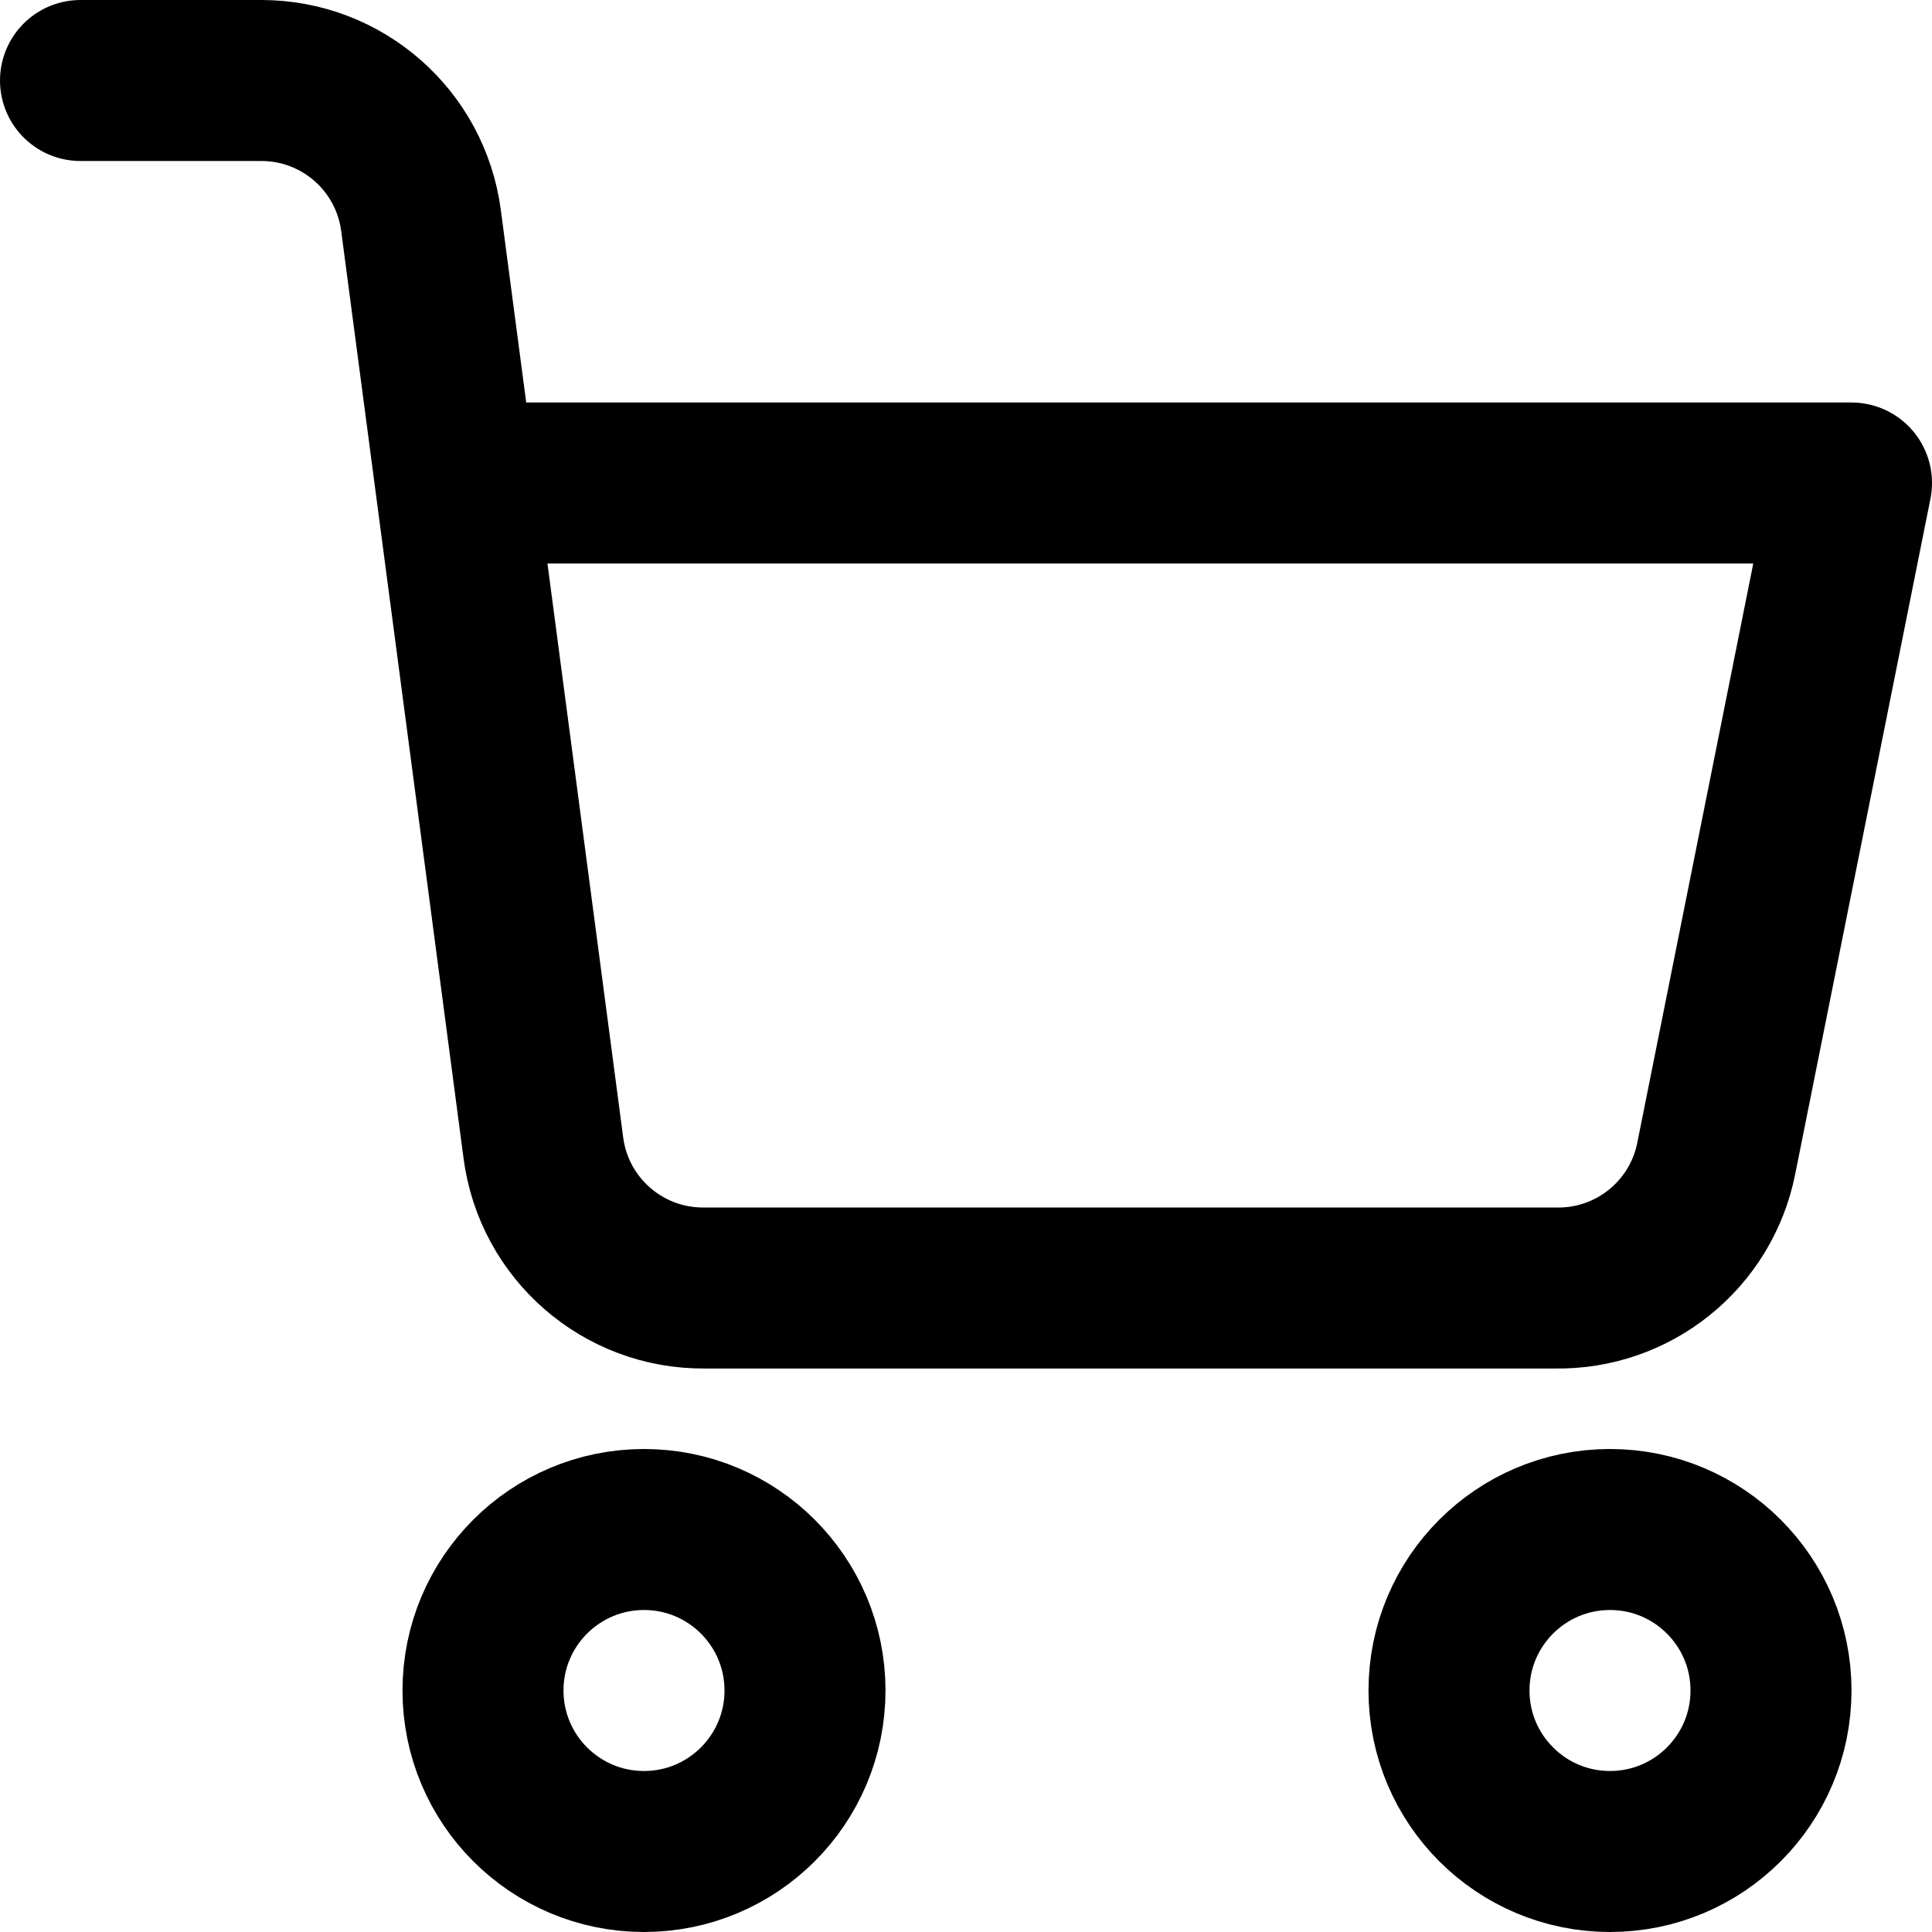
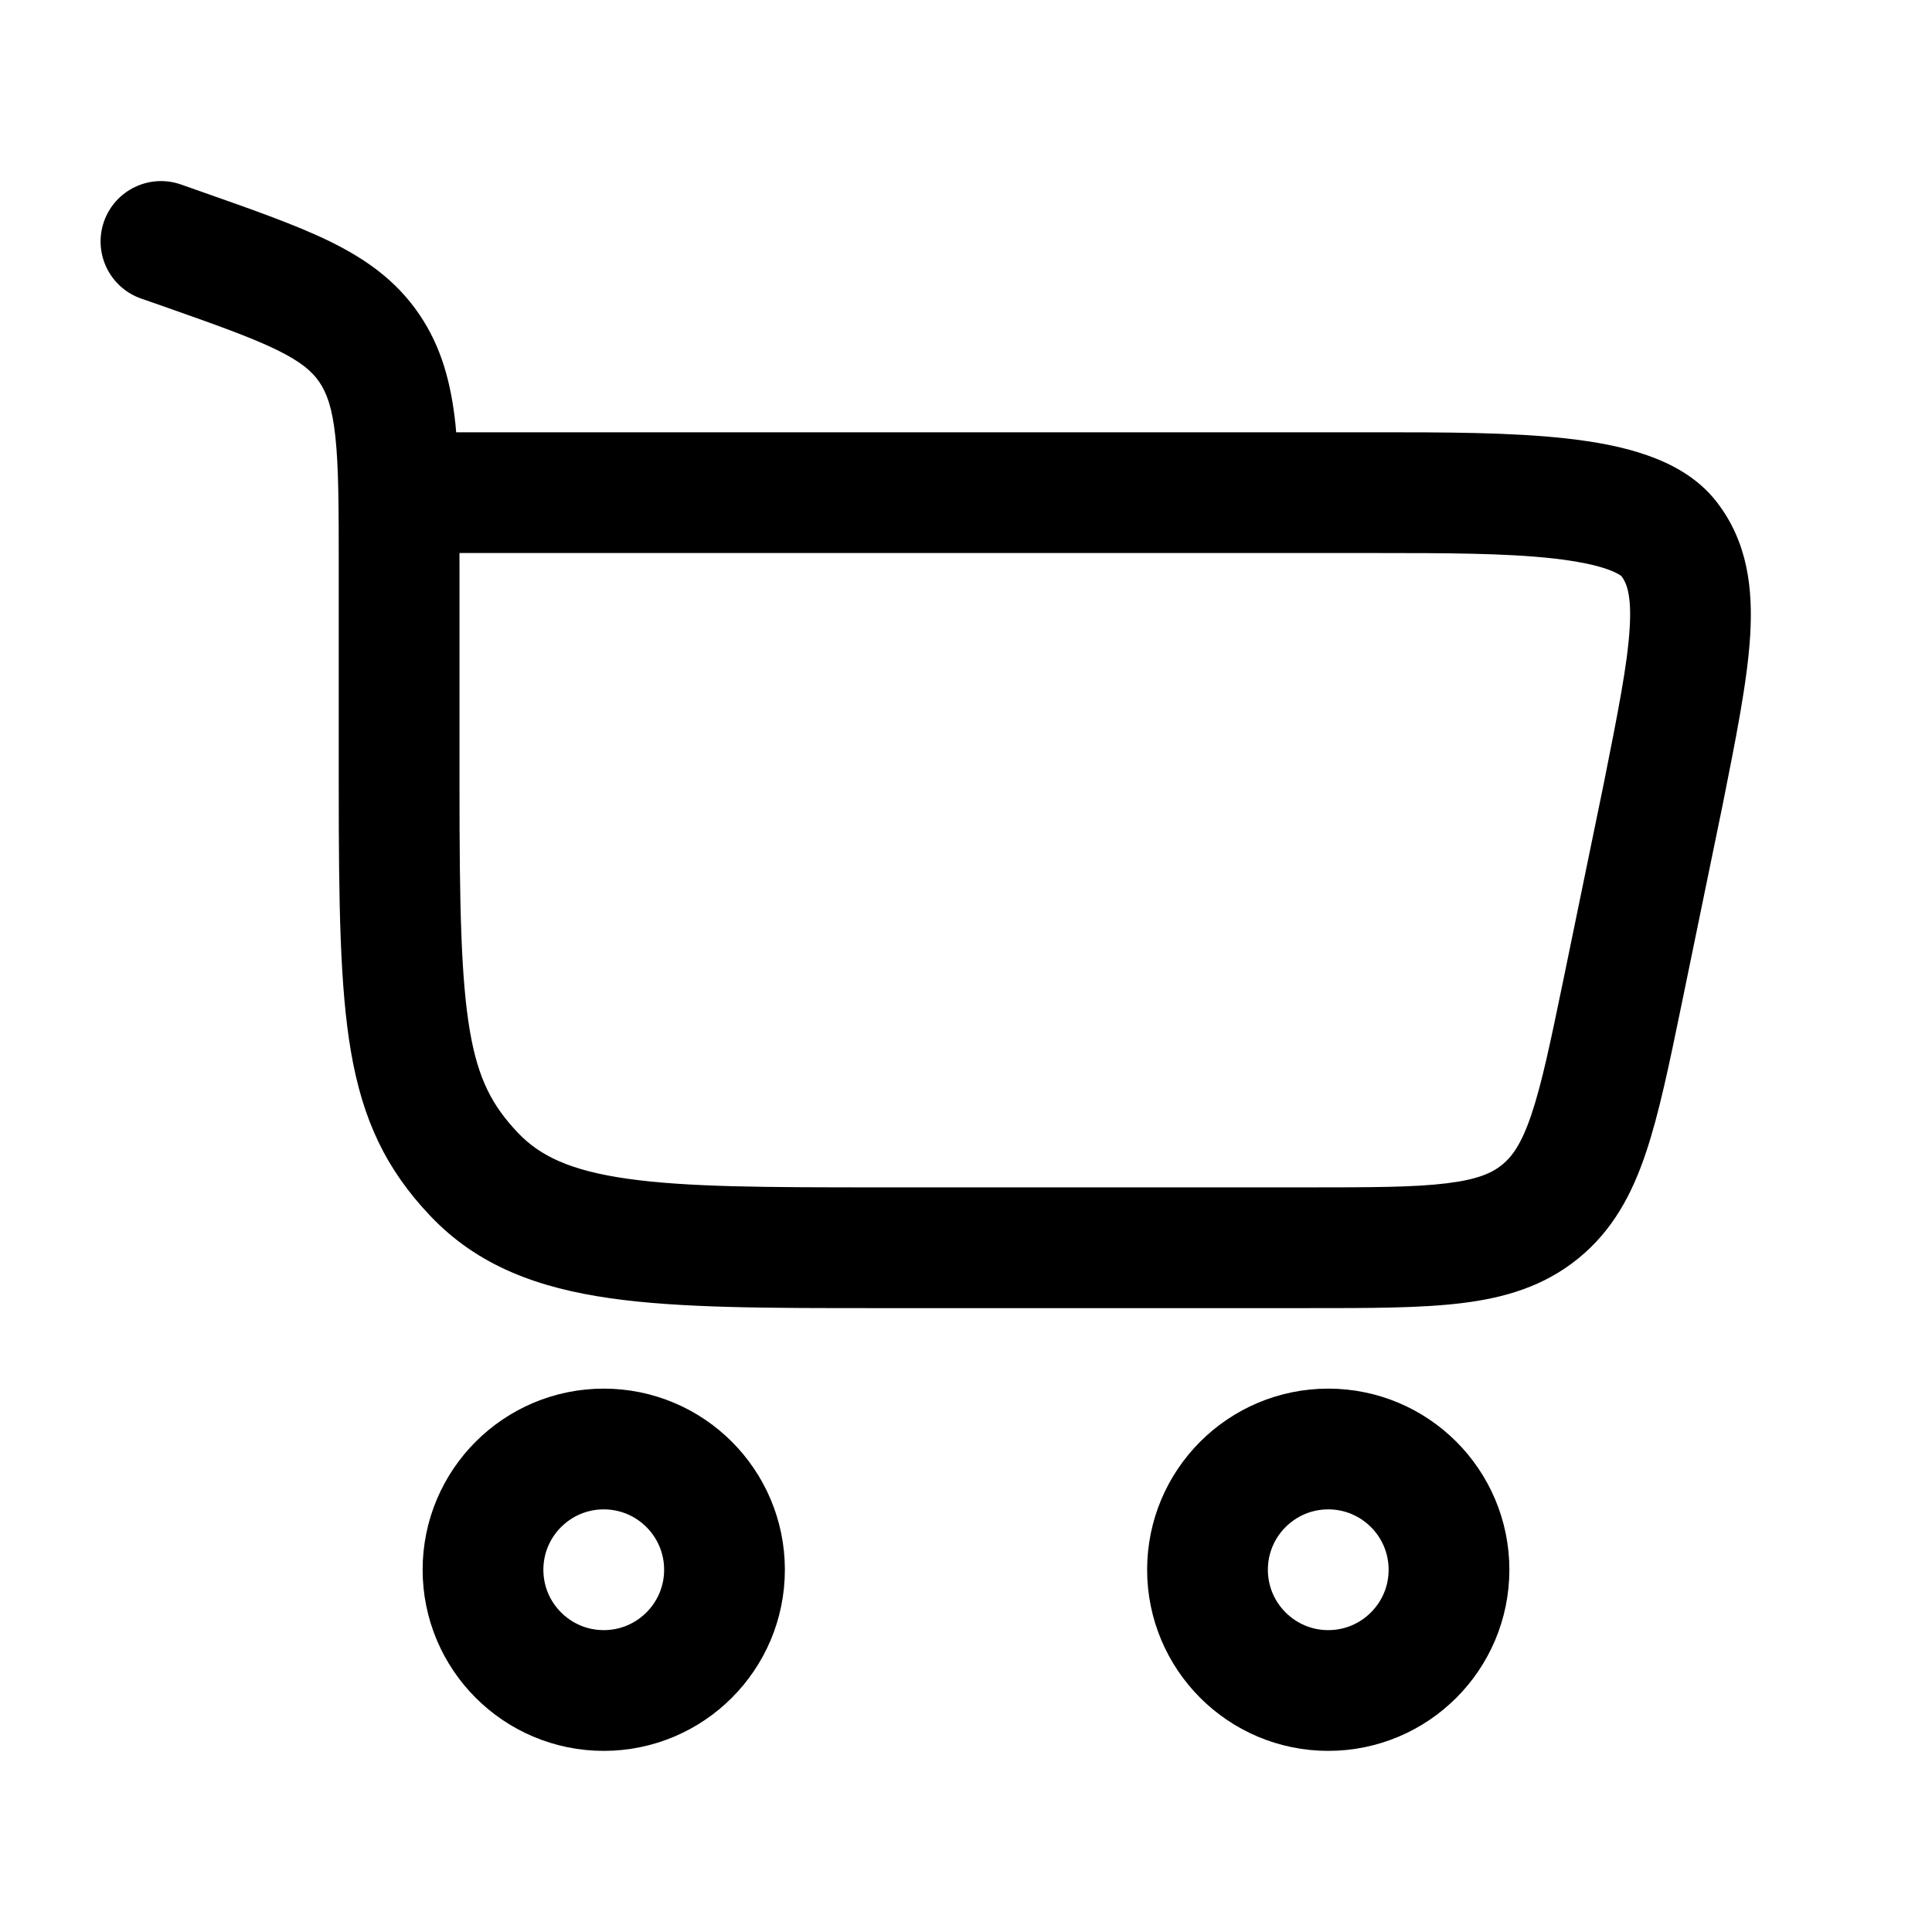
- <svg xmlns="http://www.w3.org/2000/svg" viewBox="0 0 24 24" width="24" height="24" stroke="currentColor" fill="none" stroke-width="2" stroke-linecap="round" stroke-linejoin="round">
+ <svg xmlns="http://www.w3.org/2000/svg" viewBox="0 0 24 24" fill="none">
  <defs>
    <style>
      @keyframes draw {
        0% {
          stroke-dasharray: 0, 96;
          stroke-dashoffset: 24;
        }
        100% {
          stroke-dasharray: 96, 0;
          stroke-dashoffset: 0;
        }
      }

      path {
        animation: draw 2s linear forwards;
      }
-       circle {
-         animation: draw 2s linear forwards;
-       }
    </style>
  </defs>
-   <circle cx="8" cy="21" r="2" />
-   <circle cx="20" cy="21" r="2" />
-   <path d="M5.67 6H23l-1.68 8.39a2 2 0 0 1-2 1.61H8.75a2 2 0 0 1-2-1.74L5.23 2.74A2 2 0 0 0 3.25 1H1" />
+   <g id="SVGRepo_bgCarrier" stroke-width="0" />
+   <g id="SVGRepo_tracerCarrier" stroke-linecap="round" stroke-linejoin="round" />
+   <g id="SVGRepo_iconCarrier">
+     <path d="M7.5 18C8.328 18 9 18.672 9 19.5C9 20.328 8.328 21 7.5 21C6.672 21 6 20.328 6 19.5C6 18.672 6.672 18 7.5 18Z" stroke="currentColor" stroke-width="1.5" />
+     <path d="M16.5 18C17.328 18 18 18.672 18 19.5C18 20.328 17.328 21 16.5 21C15.672 21 15 20.328 15 19.5C15 18.672 15.672 18 16.5 18Z" stroke="currentColor" stroke-width="1.5" />
+     <path d="M2.261 3.092L2.51 2.384H2.51L2.261 3.092ZM2.249 2.292C1.858 2.155 1.43 2.36 1.292 2.751C1.155 3.142 1.36 3.57 1.751 3.708L2.249 2.292ZM4.586 4.323L5.205 3.9V3.9L4.586 4.323ZM5.888 14.586L5.343 15.102H5.343L5.888 14.586ZM20.658 9.883L21.392 10.034L21.393 10.03L20.658 9.883ZM20.158 12.307L20.893 12.459L20.158 12.307ZM20.735 6.697L20.14 7.154L20.735 6.697ZM19.134 15.05L18.66 14.469L19.134 15.05ZM5.708 9.76V7.038H4.208V9.76H5.708ZM2.51 2.384L2.249 2.292L1.751 3.708L2.012 3.799L2.51 2.384ZM10.938 16.25H16.24V14.75H10.938V16.25ZM5.708 7.038C5.708 6.331 5.709 5.741 5.657 5.262C5.603 4.765 5.487 4.312 5.205 3.9L3.967 4.746C4.057 4.878 4.127 5.06 4.166 5.423C4.207 5.803 4.208 6.298 4.208 7.038H5.708ZM2.012 3.799C2.68 4.034 3.119 4.19 3.442 4.348C3.745 4.497 3.879 4.617 3.967 4.746L5.205 3.9C4.921 3.484 4.543 3.218 4.102 3.001C3.681 2.795 3.144 2.607 2.51 2.384L2.012 3.799ZM4.208 9.76C4.208 11.213 4.222 12.26 4.359 13.06C4.505 13.914 4.797 14.526 5.343 15.102L6.432 14.07C6.112 13.732 5.939 13.402 5.837 12.807C5.726 12.158 5.708 11.249 5.708 9.76H4.208ZM10.938 14.75C9.521 14.75 8.538 14.748 7.797 14.643C7.082 14.542 6.705 14.358 6.432 14.07L5.343 15.102C5.937 15.729 6.69 16.001 7.586 16.128C8.457 16.252 9.565 16.25 10.938 16.25V14.75ZM4.958 6.87H17.089V5.37H4.958V6.87ZM19.923 9.731L19.424 12.156L20.893 12.459L21.392 10.034L19.923 9.731ZM17.089 6.87C17.945 6.87 18.699 6.871 19.294 6.937C19.589 6.971 19.811 7.016 19.966 7.071C20.127 7.128 20.153 7.171 20.14 7.154L21.329 6.24C21.094 5.934 20.764 5.761 20.463 5.656C20.157 5.548 19.81 5.486 19.46 5.447C18.765 5.369 17.917 5.37 17.089 5.37V6.87ZM21.393 10.03C21.562 9.182 21.706 8.47 21.741 7.9C21.777 7.314 21.711 6.736 21.329 6.24L20.14 7.154C20.202 7.235 20.271 7.38 20.244 7.808C20.217 8.252 20.1 8.845 19.922 9.736L21.393 10.03ZM16.24 16.25C17.002 16.25 17.641 16.251 18.157 16.188C18.692 16.123 19.181 15.979 19.607 15.632L18.66 14.469C18.535 14.571 18.357 14.652 17.974 14.699C17.571 14.749 17.04 14.75 16.24 14.75V16.25ZM19.424 12.156C19.262 12.939 19.154 13.459 19.024 13.844C18.901 14.21 18.785 14.367 18.66 14.469L19.607 15.632C20.034 15.284 20.273 14.835 20.445 14.323C20.611 13.831 20.739 13.205 20.893 12.459L19.424 12.156Z" fill="currentColor" />
+   </g>
</svg>
